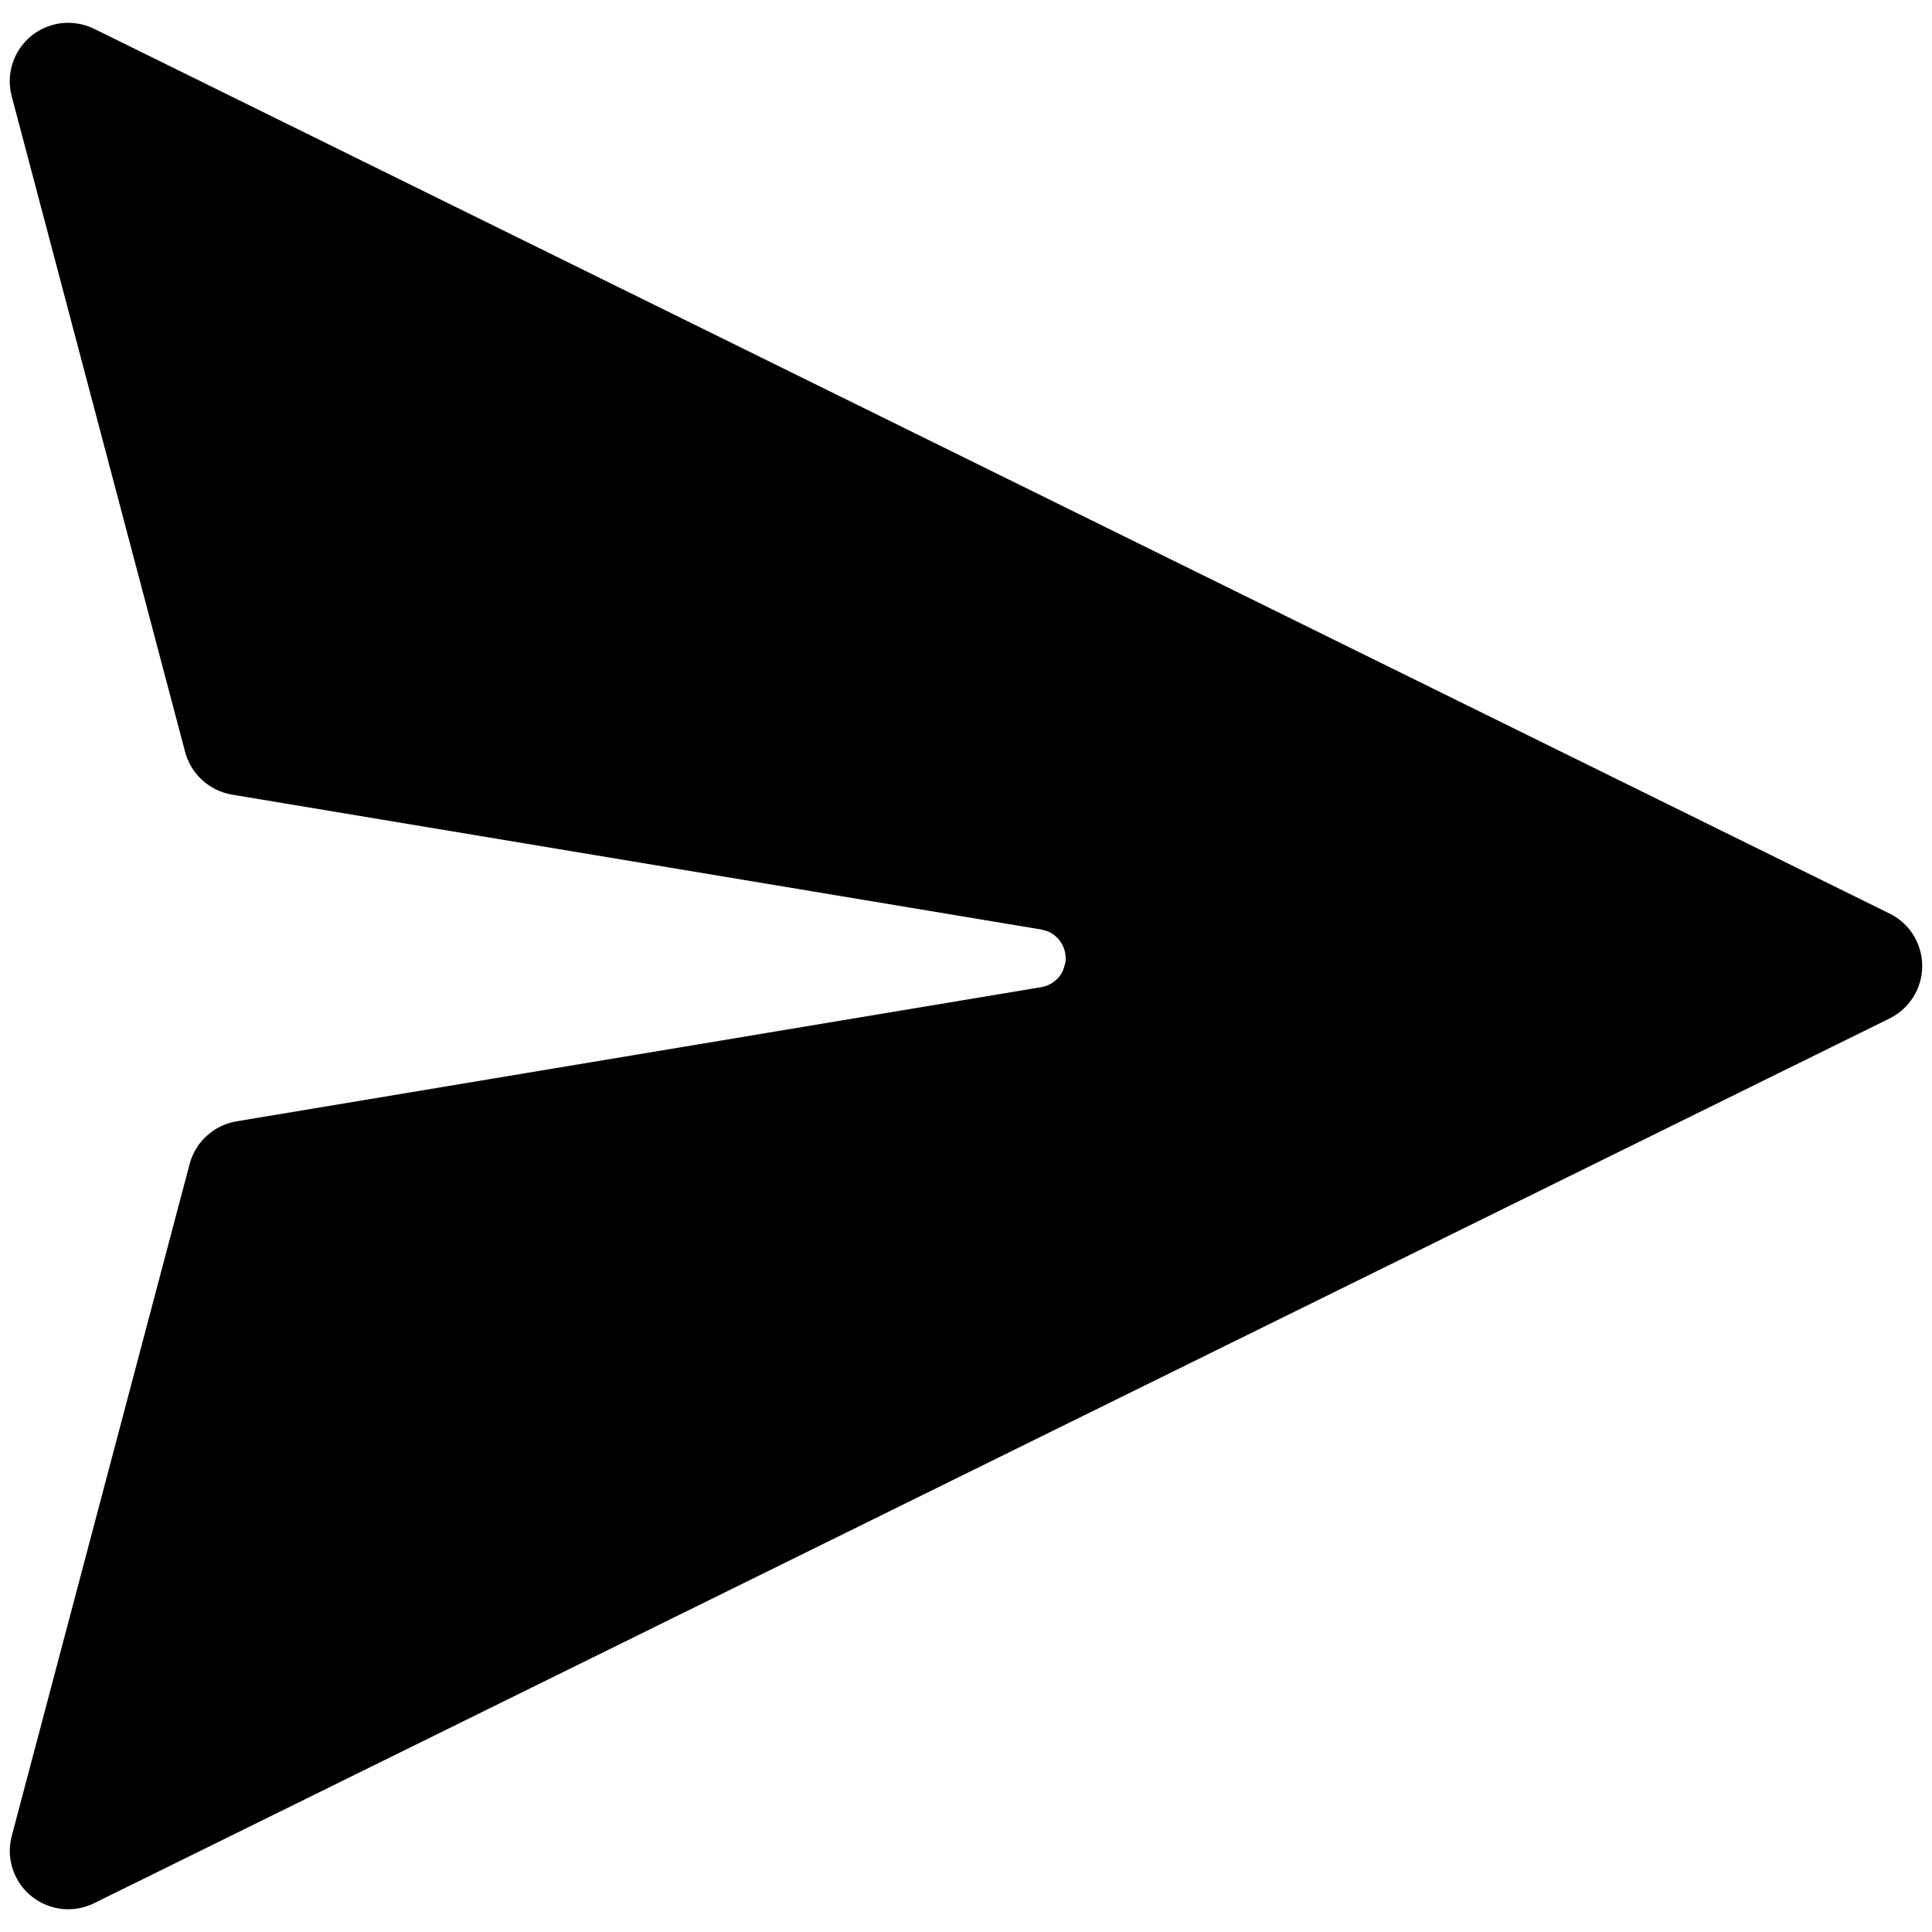
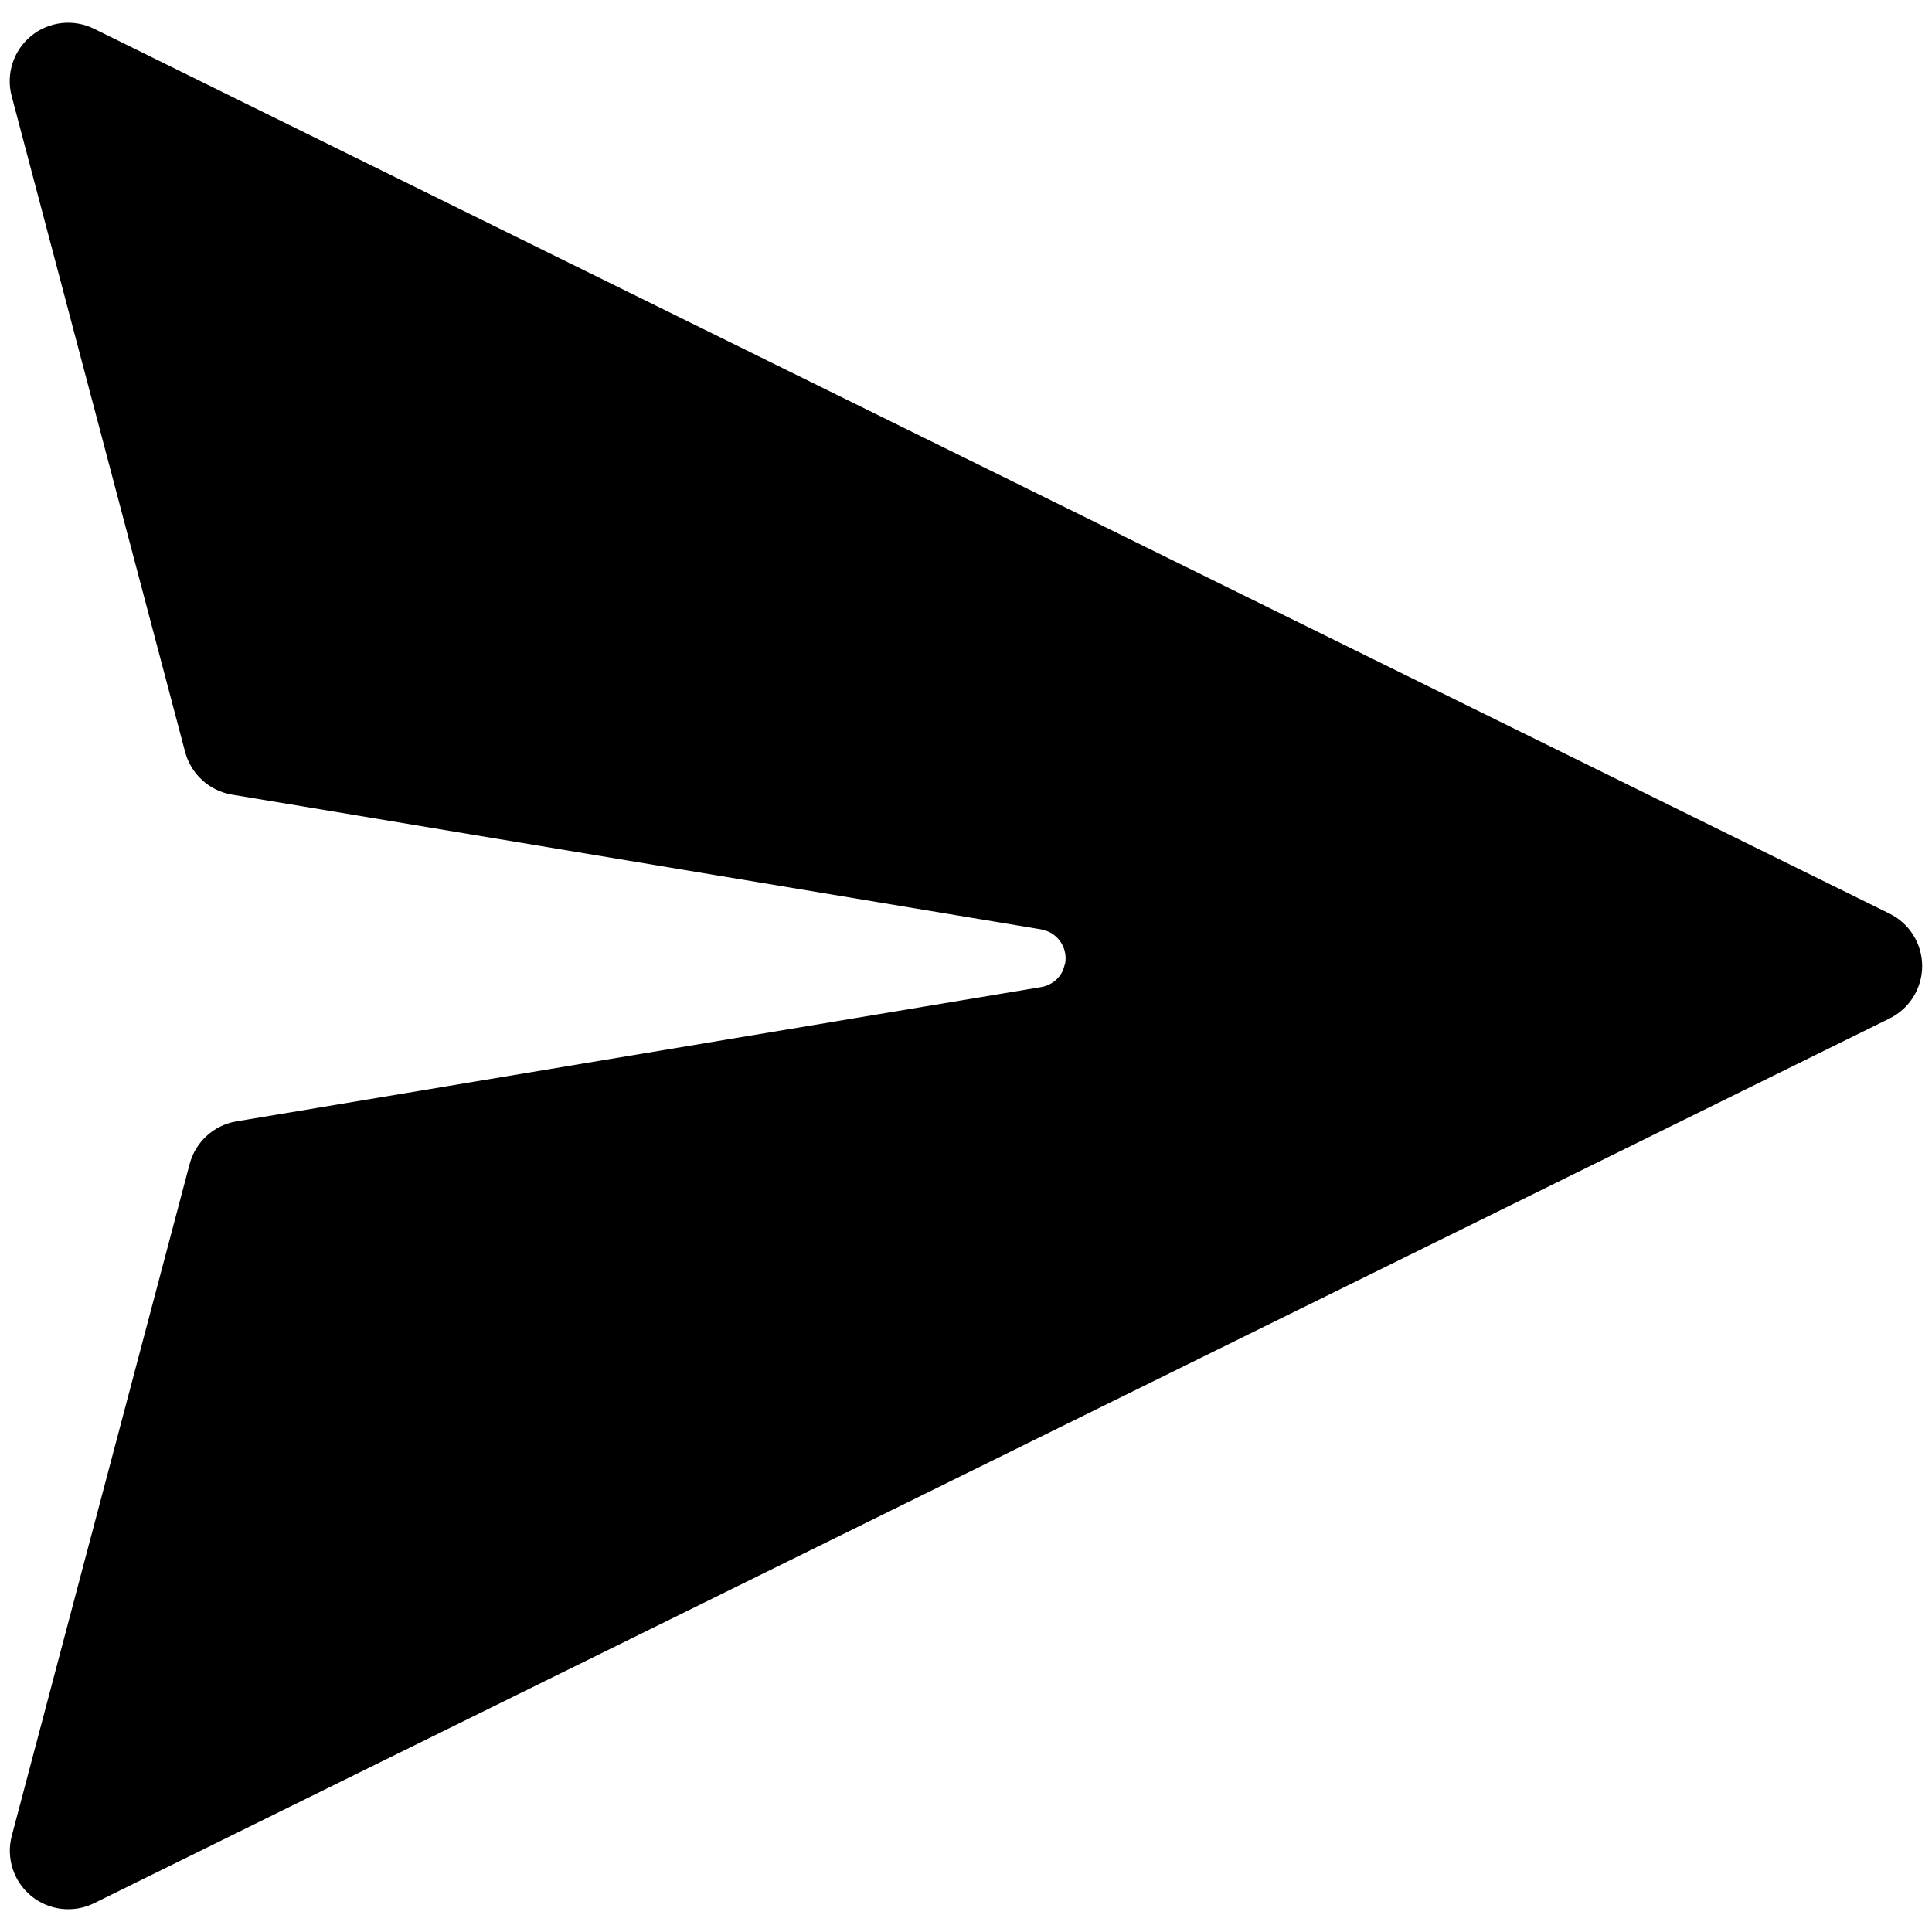
- <svg xmlns="http://www.w3.org/2000/svg" fill="none" height="20" viewBox="0 0 20 20" width="20" version="1.1" id="svg4">
-   <defs id="defs8" />
-   <path d="M 0.974,0.298 19.561,9.457 c 0.3,0.148 0.423,0.511 0.275,0.811 -0.059,0.12 -0.156,0.216 -0.275,0.275 L 0.974,19.702 c -0.3,0.148 -0.663,0.024 -0.81,-0.275 -0.065,-0.131 -0.08,-0.281 -0.042,-0.422 L 1.963,12.05 c 0.061,-0.23 0.251,-0.403 0.486,-0.442 l 8.33,-1.389 c 0.102,-0.017 0.186,-0.084 0.227,-0.176 l 0.022,-0.073 C 11.051,9.829 10.972,9.694 10.846,9.641 L 10.778,9.622 2.402,8.226 C 2.167,8.186 1.977,8.013 1.916,7.783 L 0.121,0.996 C 0.036,0.673 0.228,0.342 0.552,0.256 0.693,0.219 0.843,0.234 0.974,0.298 Z" fill="#212121" id="path2" style="fill:#000000;fill-opacity:1;stroke-width:1.211" />
+ <svg xmlns="http://www.w3.org/2000/svg" fill="none" height="20" width="20">
+   <path d="m.974.298 18.587 9.16a.605.605 0 0 1 0 1.085L.974 19.702a.605.605 0 0 1-.852-.698l1.841-6.954c.061-.23.251-.403.486-.442l8.33-1.39a.303.303 0 0 0 .226-.175l.022-.073a.303.303 0 0 0-.181-.329l-.068-.02-8.376-1.395a.605.605 0 0 1-.486-.443L.121.996A.605.605 0 0 1 .974.298Z" fill="#212121" style="fill:#000;fill-opacity:1;stroke-width:1.211" />
</svg>
